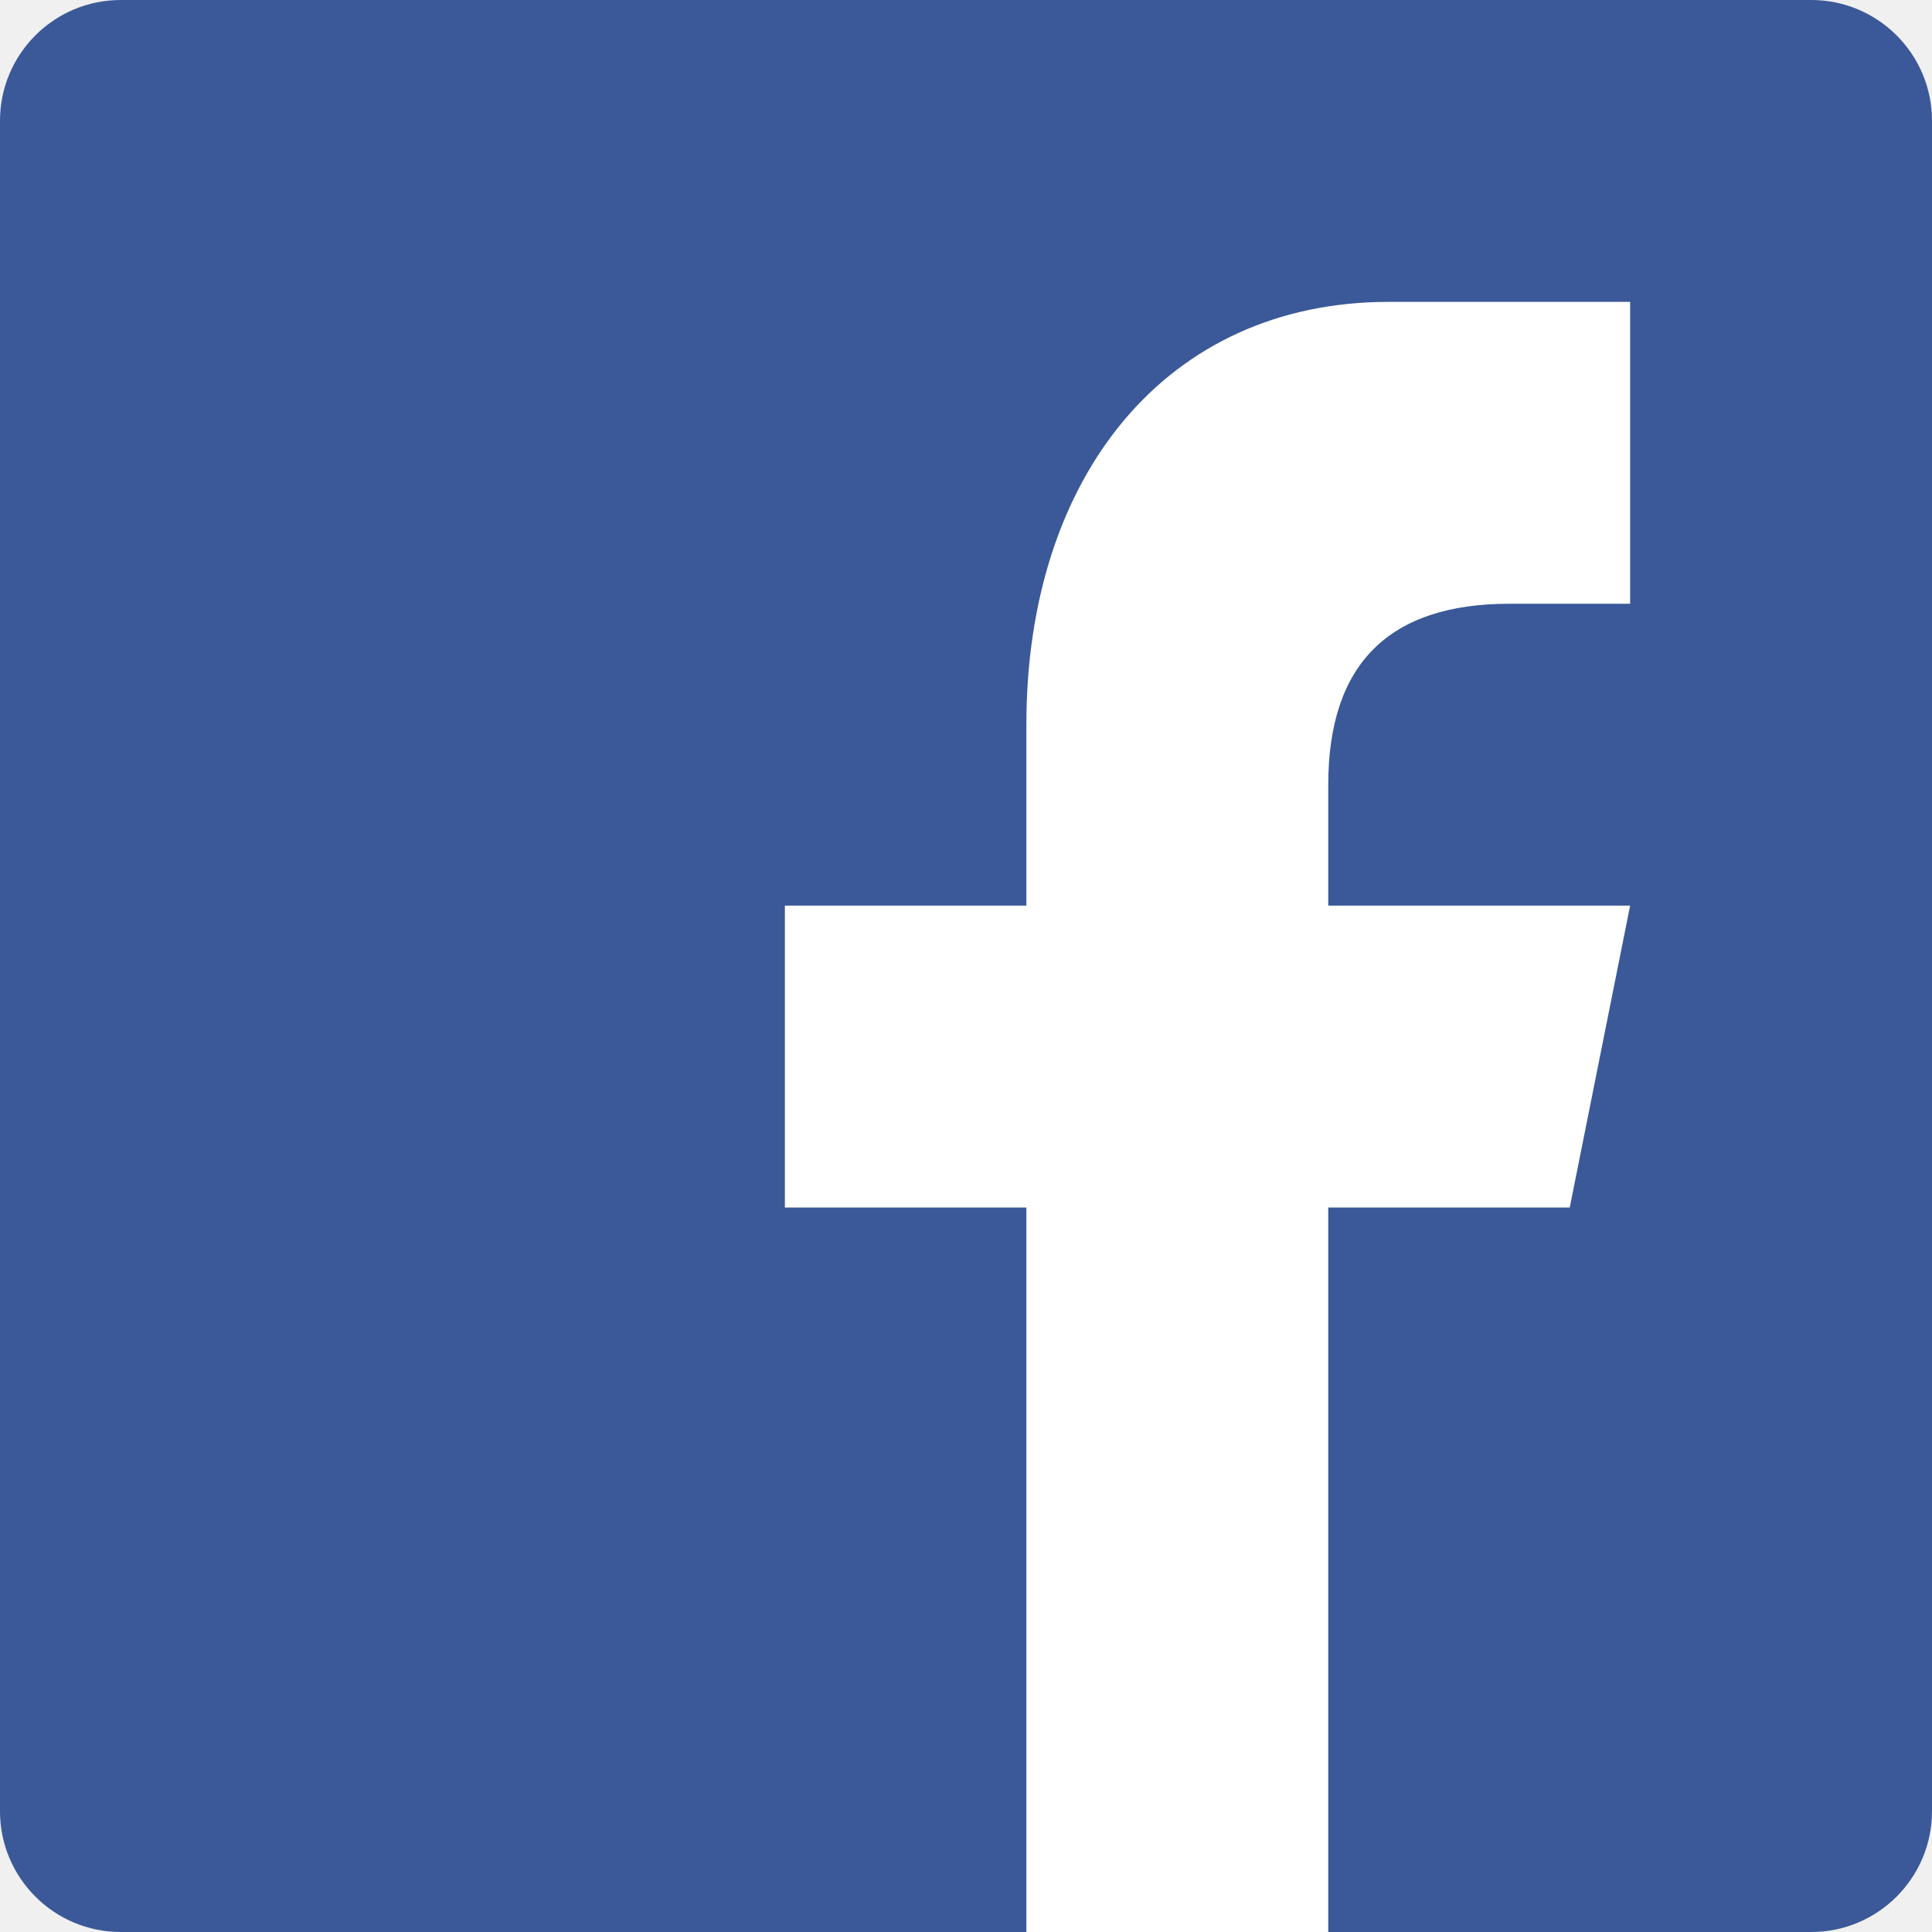
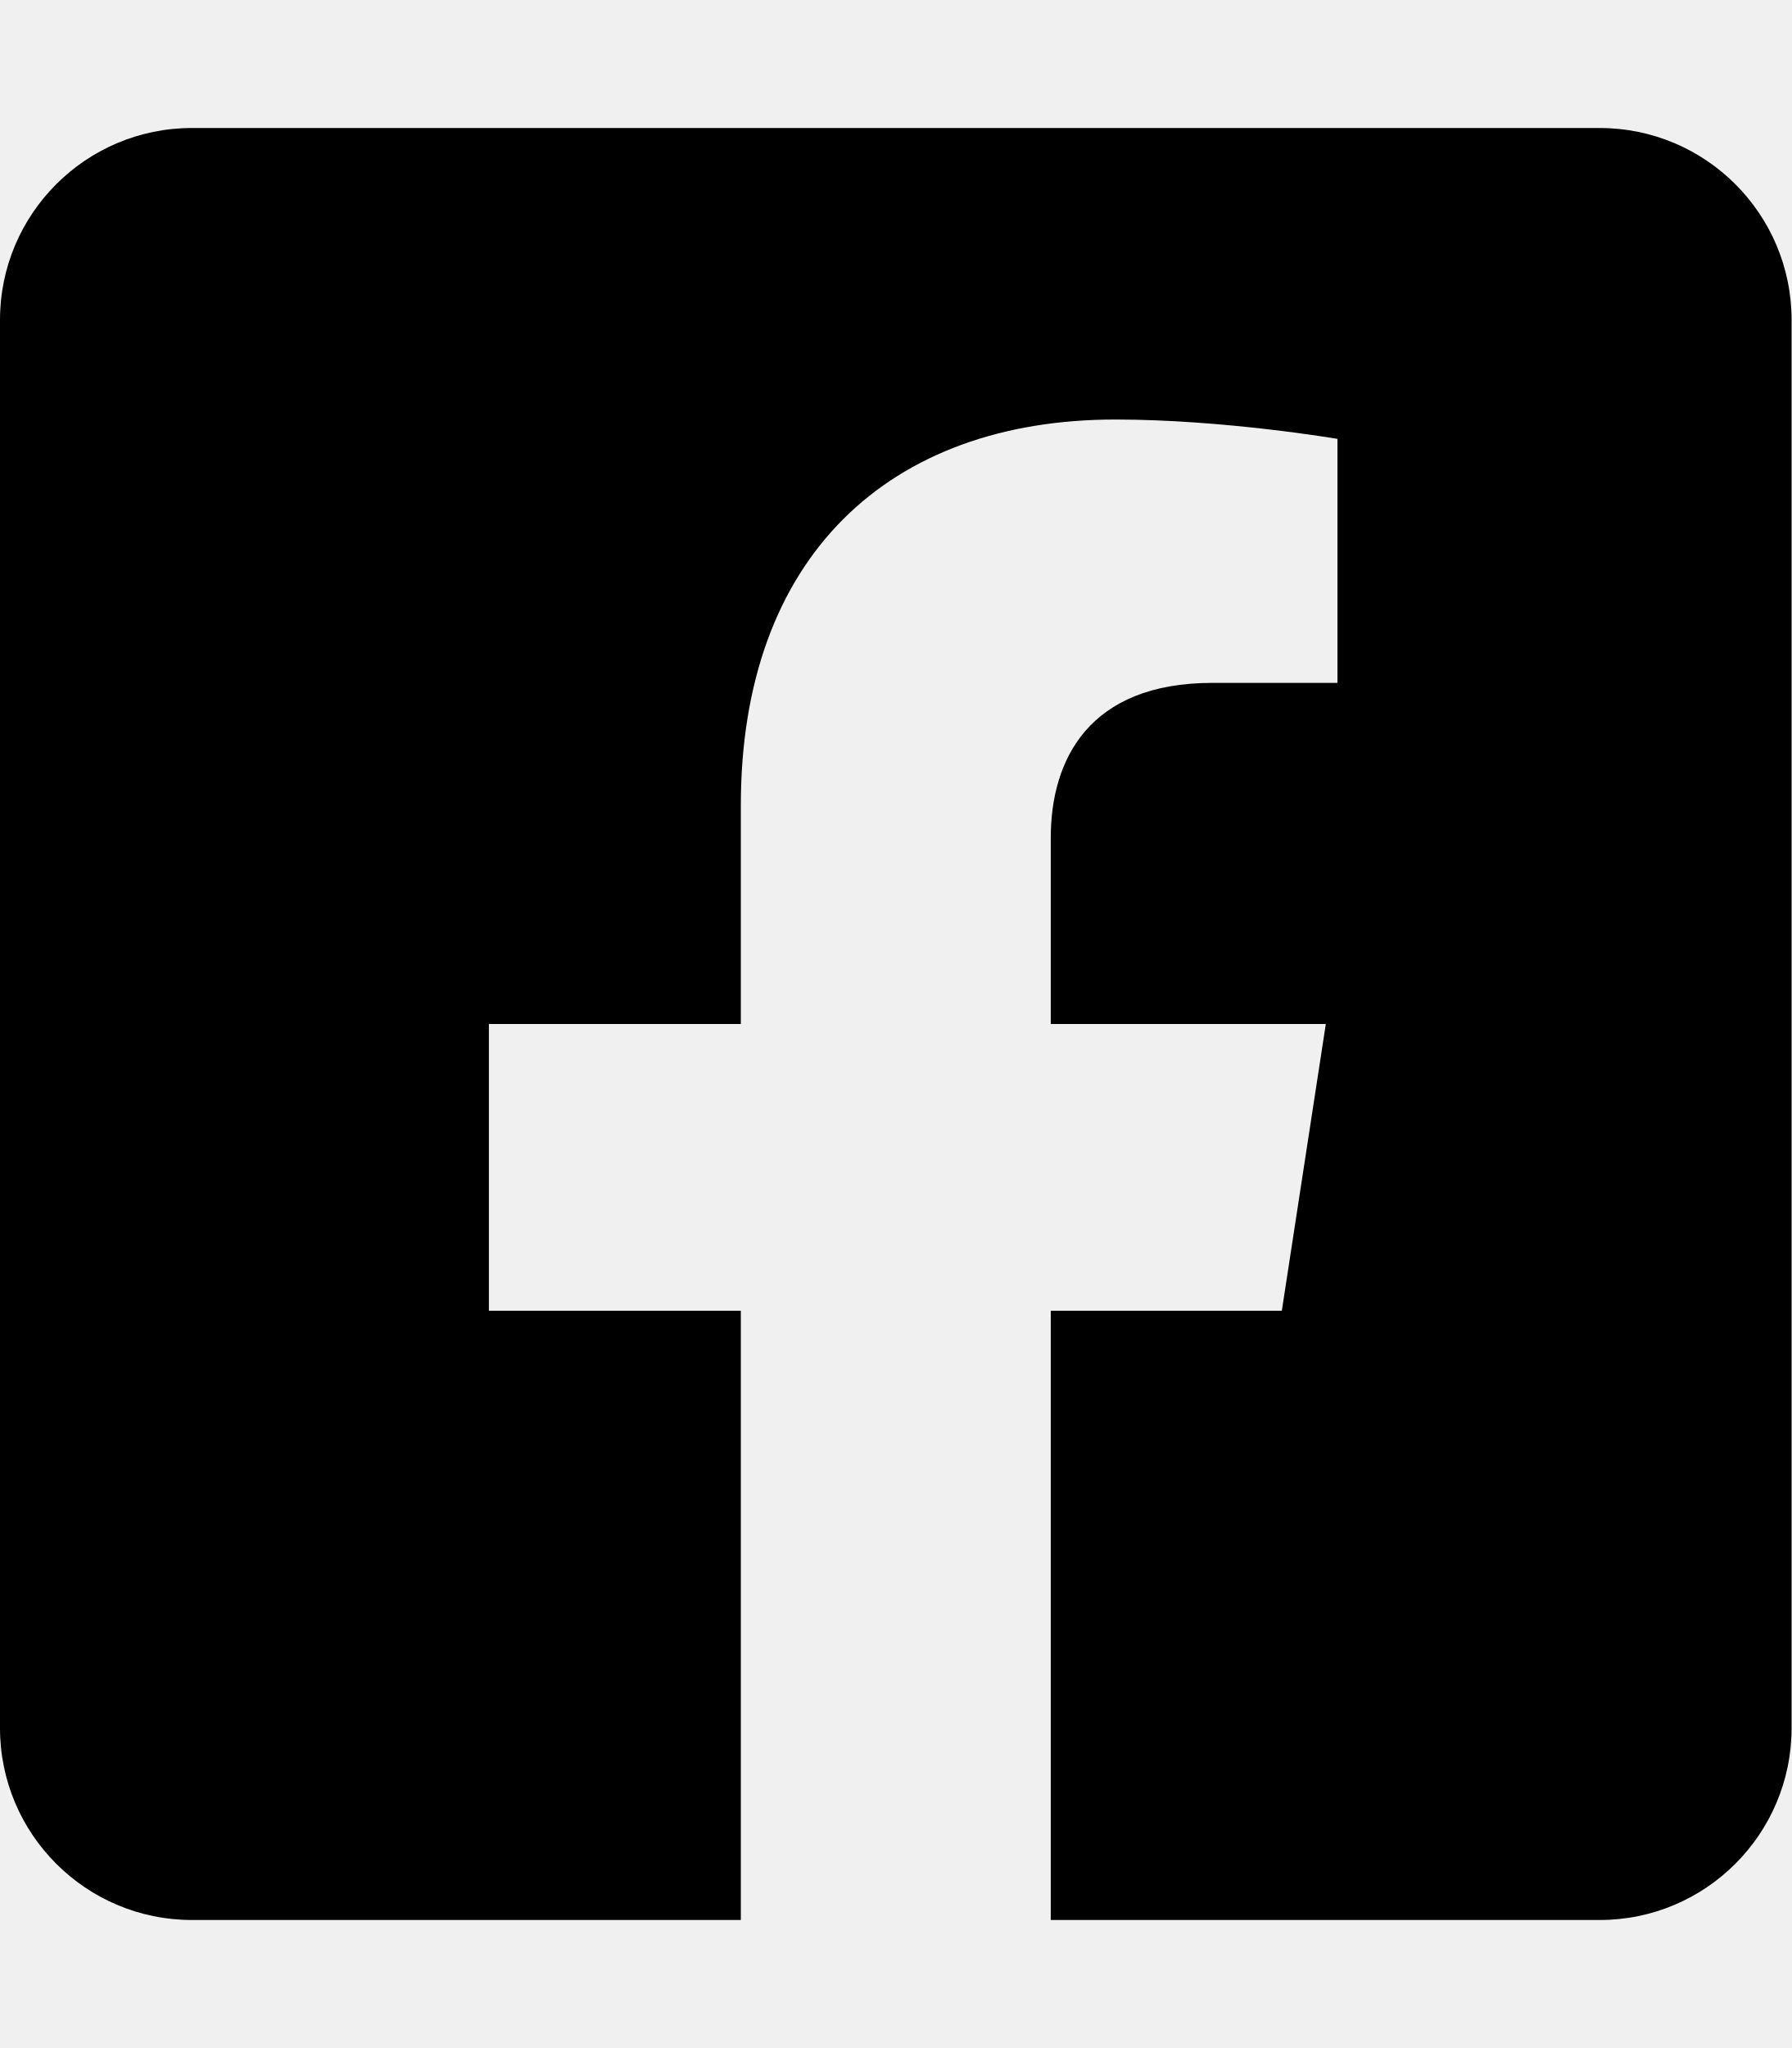
- <svg xmlns="http://www.w3.org/2000/svg" enable-background="new 0 0 32 32" height="32px" id="Layer_1" version="1.0" viewBox="0 0 32 32" width="32px" xml:space="preserve">
-   <g>
-     <path d="M32,30c0,1.104-0.896,2-2,2H2c-1.104,0-2-0.896-2-2V2c0-1.104,0.896-2,2-2h28c1.104,0,2,0.896,2,2V30z" fill="#3B5998" />
-     <path d="M22,32V20h4l1-5h-5v-2c0-2,1.002-3,3-3h2V5c-1,0-2.24,0-4,0c-3.675,0-6,2.881-6,7v3h-4v5h4v12H22z" fill="#FFFFFF" id="f" />
-   </g>
-   <g />
-   <g />
-   <g />
-   <g />
-   <g />
-   <g />
+ <svg xmlns="http://www.w3.org/2000/svg" viewBox="0 0 448 512">
+   <path d="M400 32H48A48 48 0 0 0 0 80v352a48 48 0 0 0 48 48h137.25V327.69h-63V256h63v-54.64c0-62.15 37-96.48 93.67-96.48 27.14 0 55.52 4.84 55.52 4.84v61h-31.27c-30.81 0-40.42 19.12-40.42 38.73V256h68.78l-11 71.69h-57.78V480H400a48 48 0 0 0 48-48V80a48 48 0 0 0-48-48z" />
</svg>
